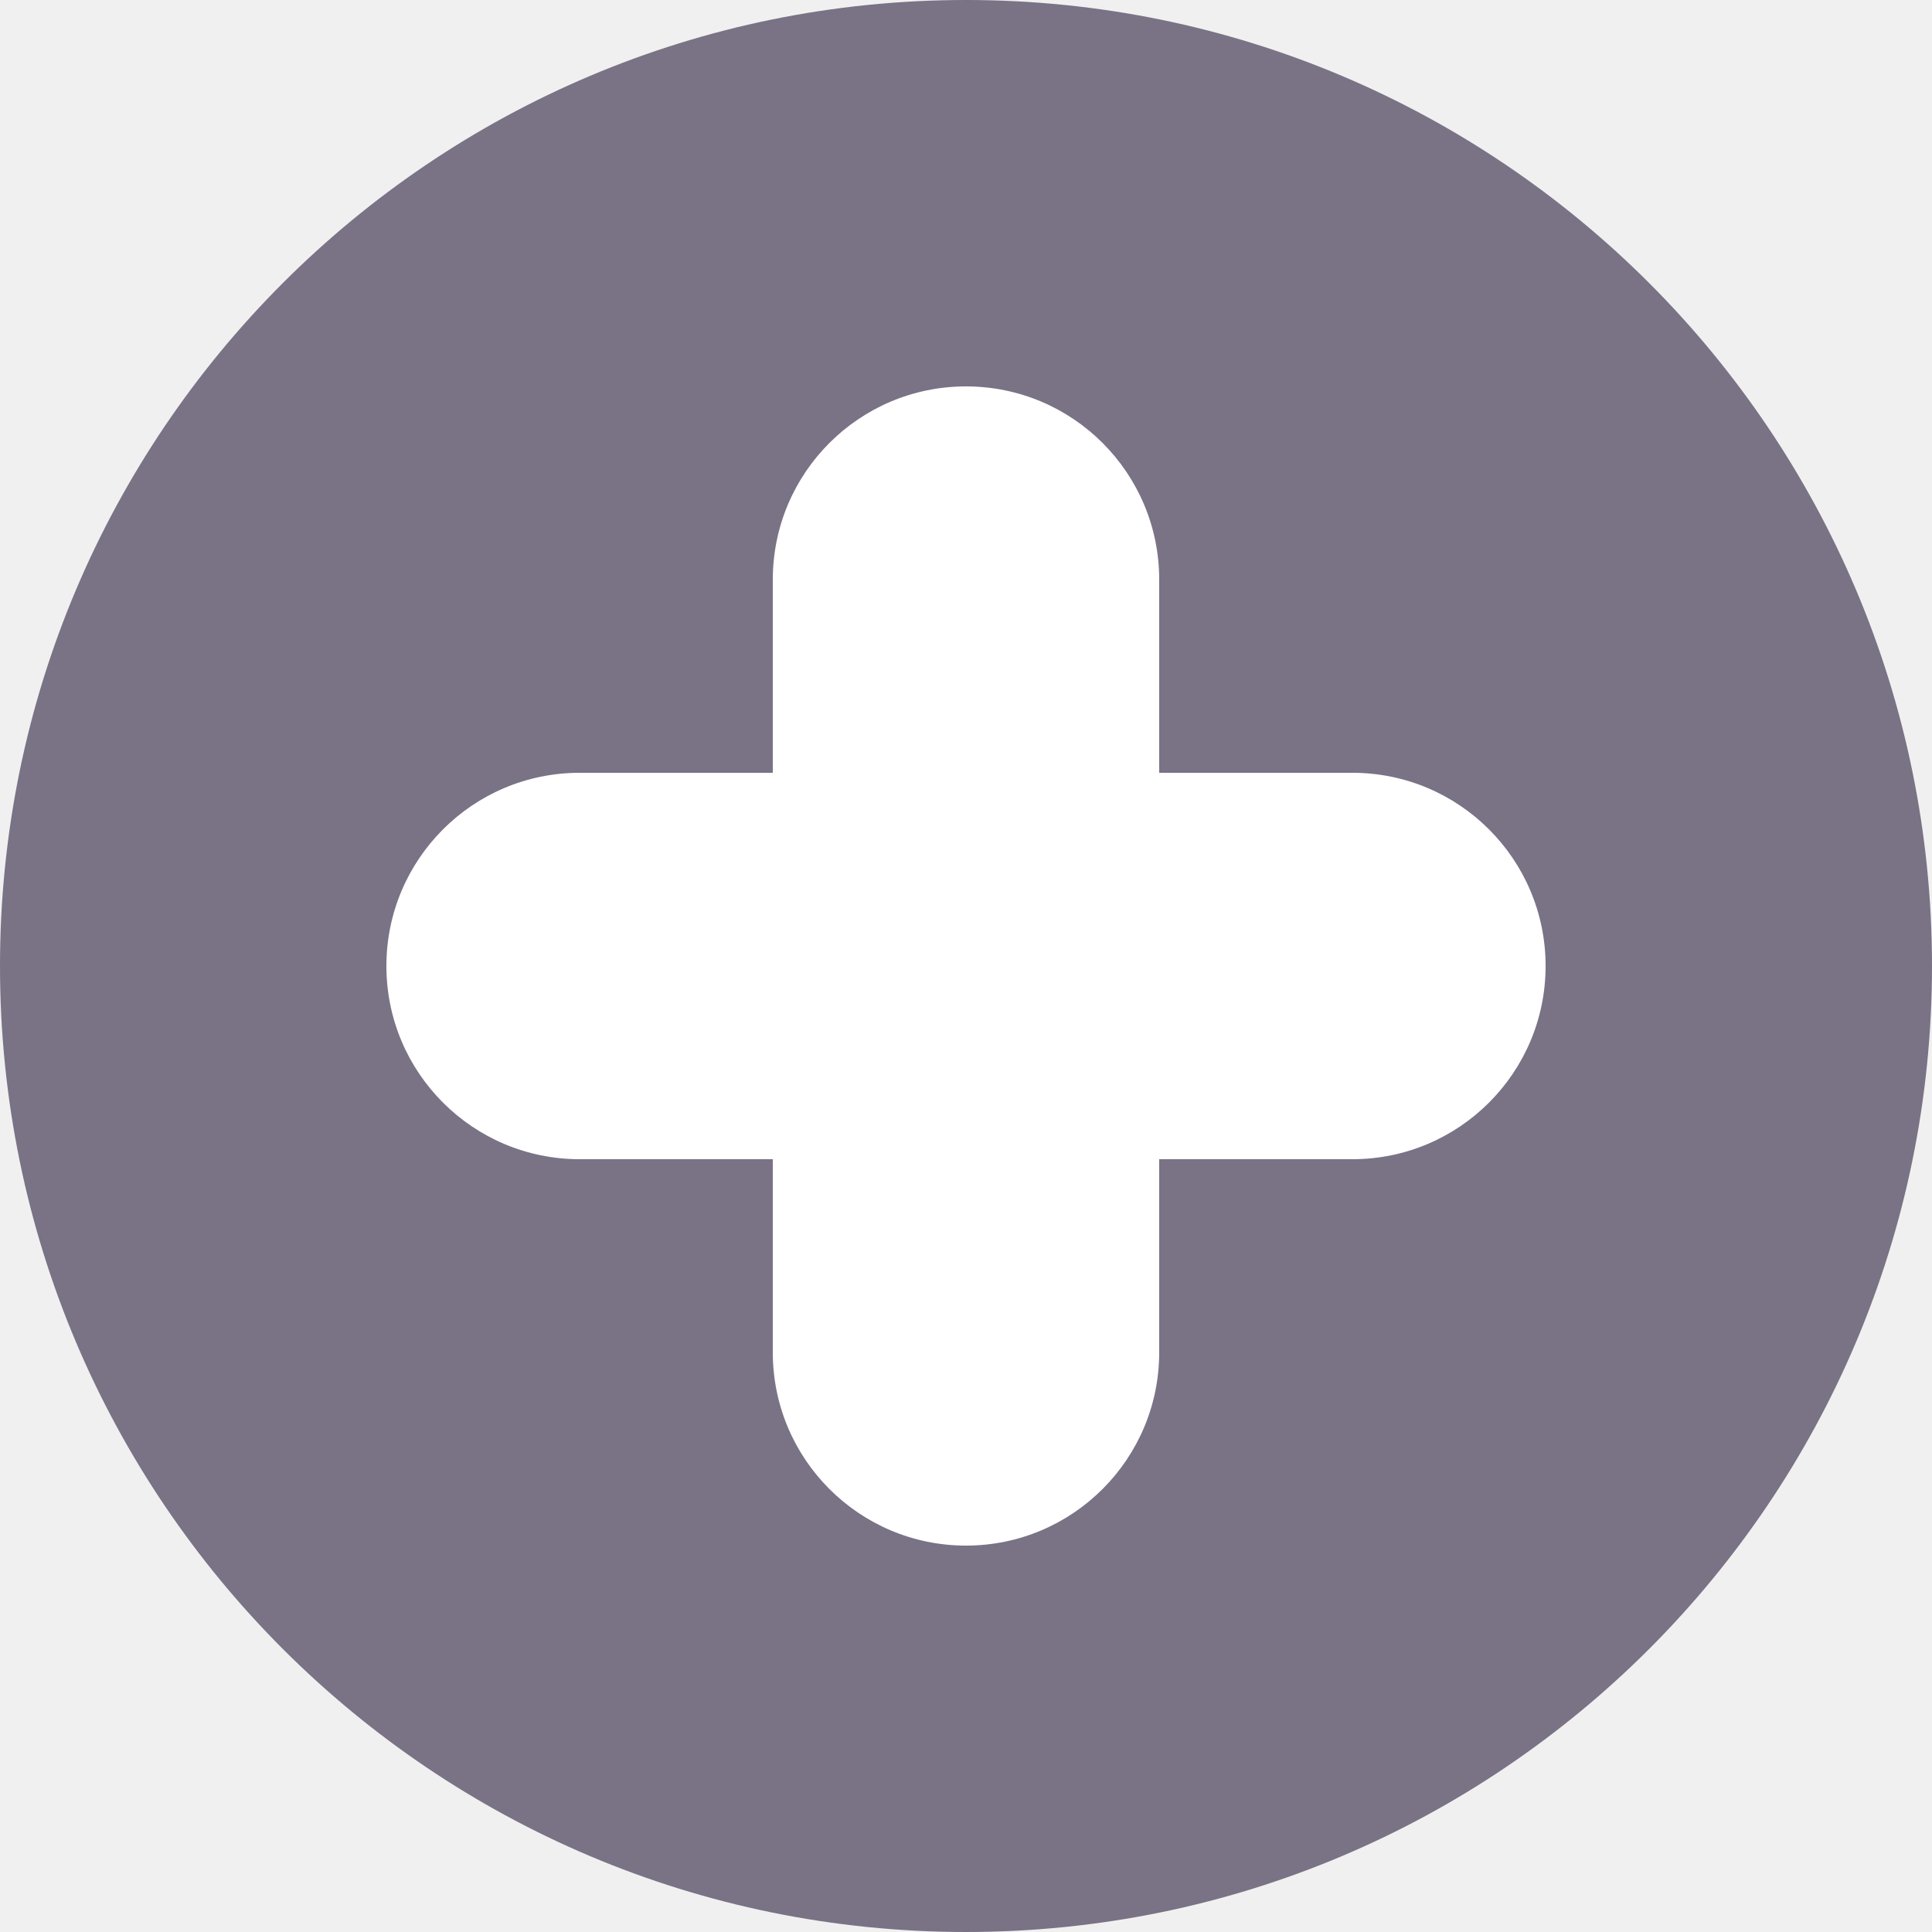
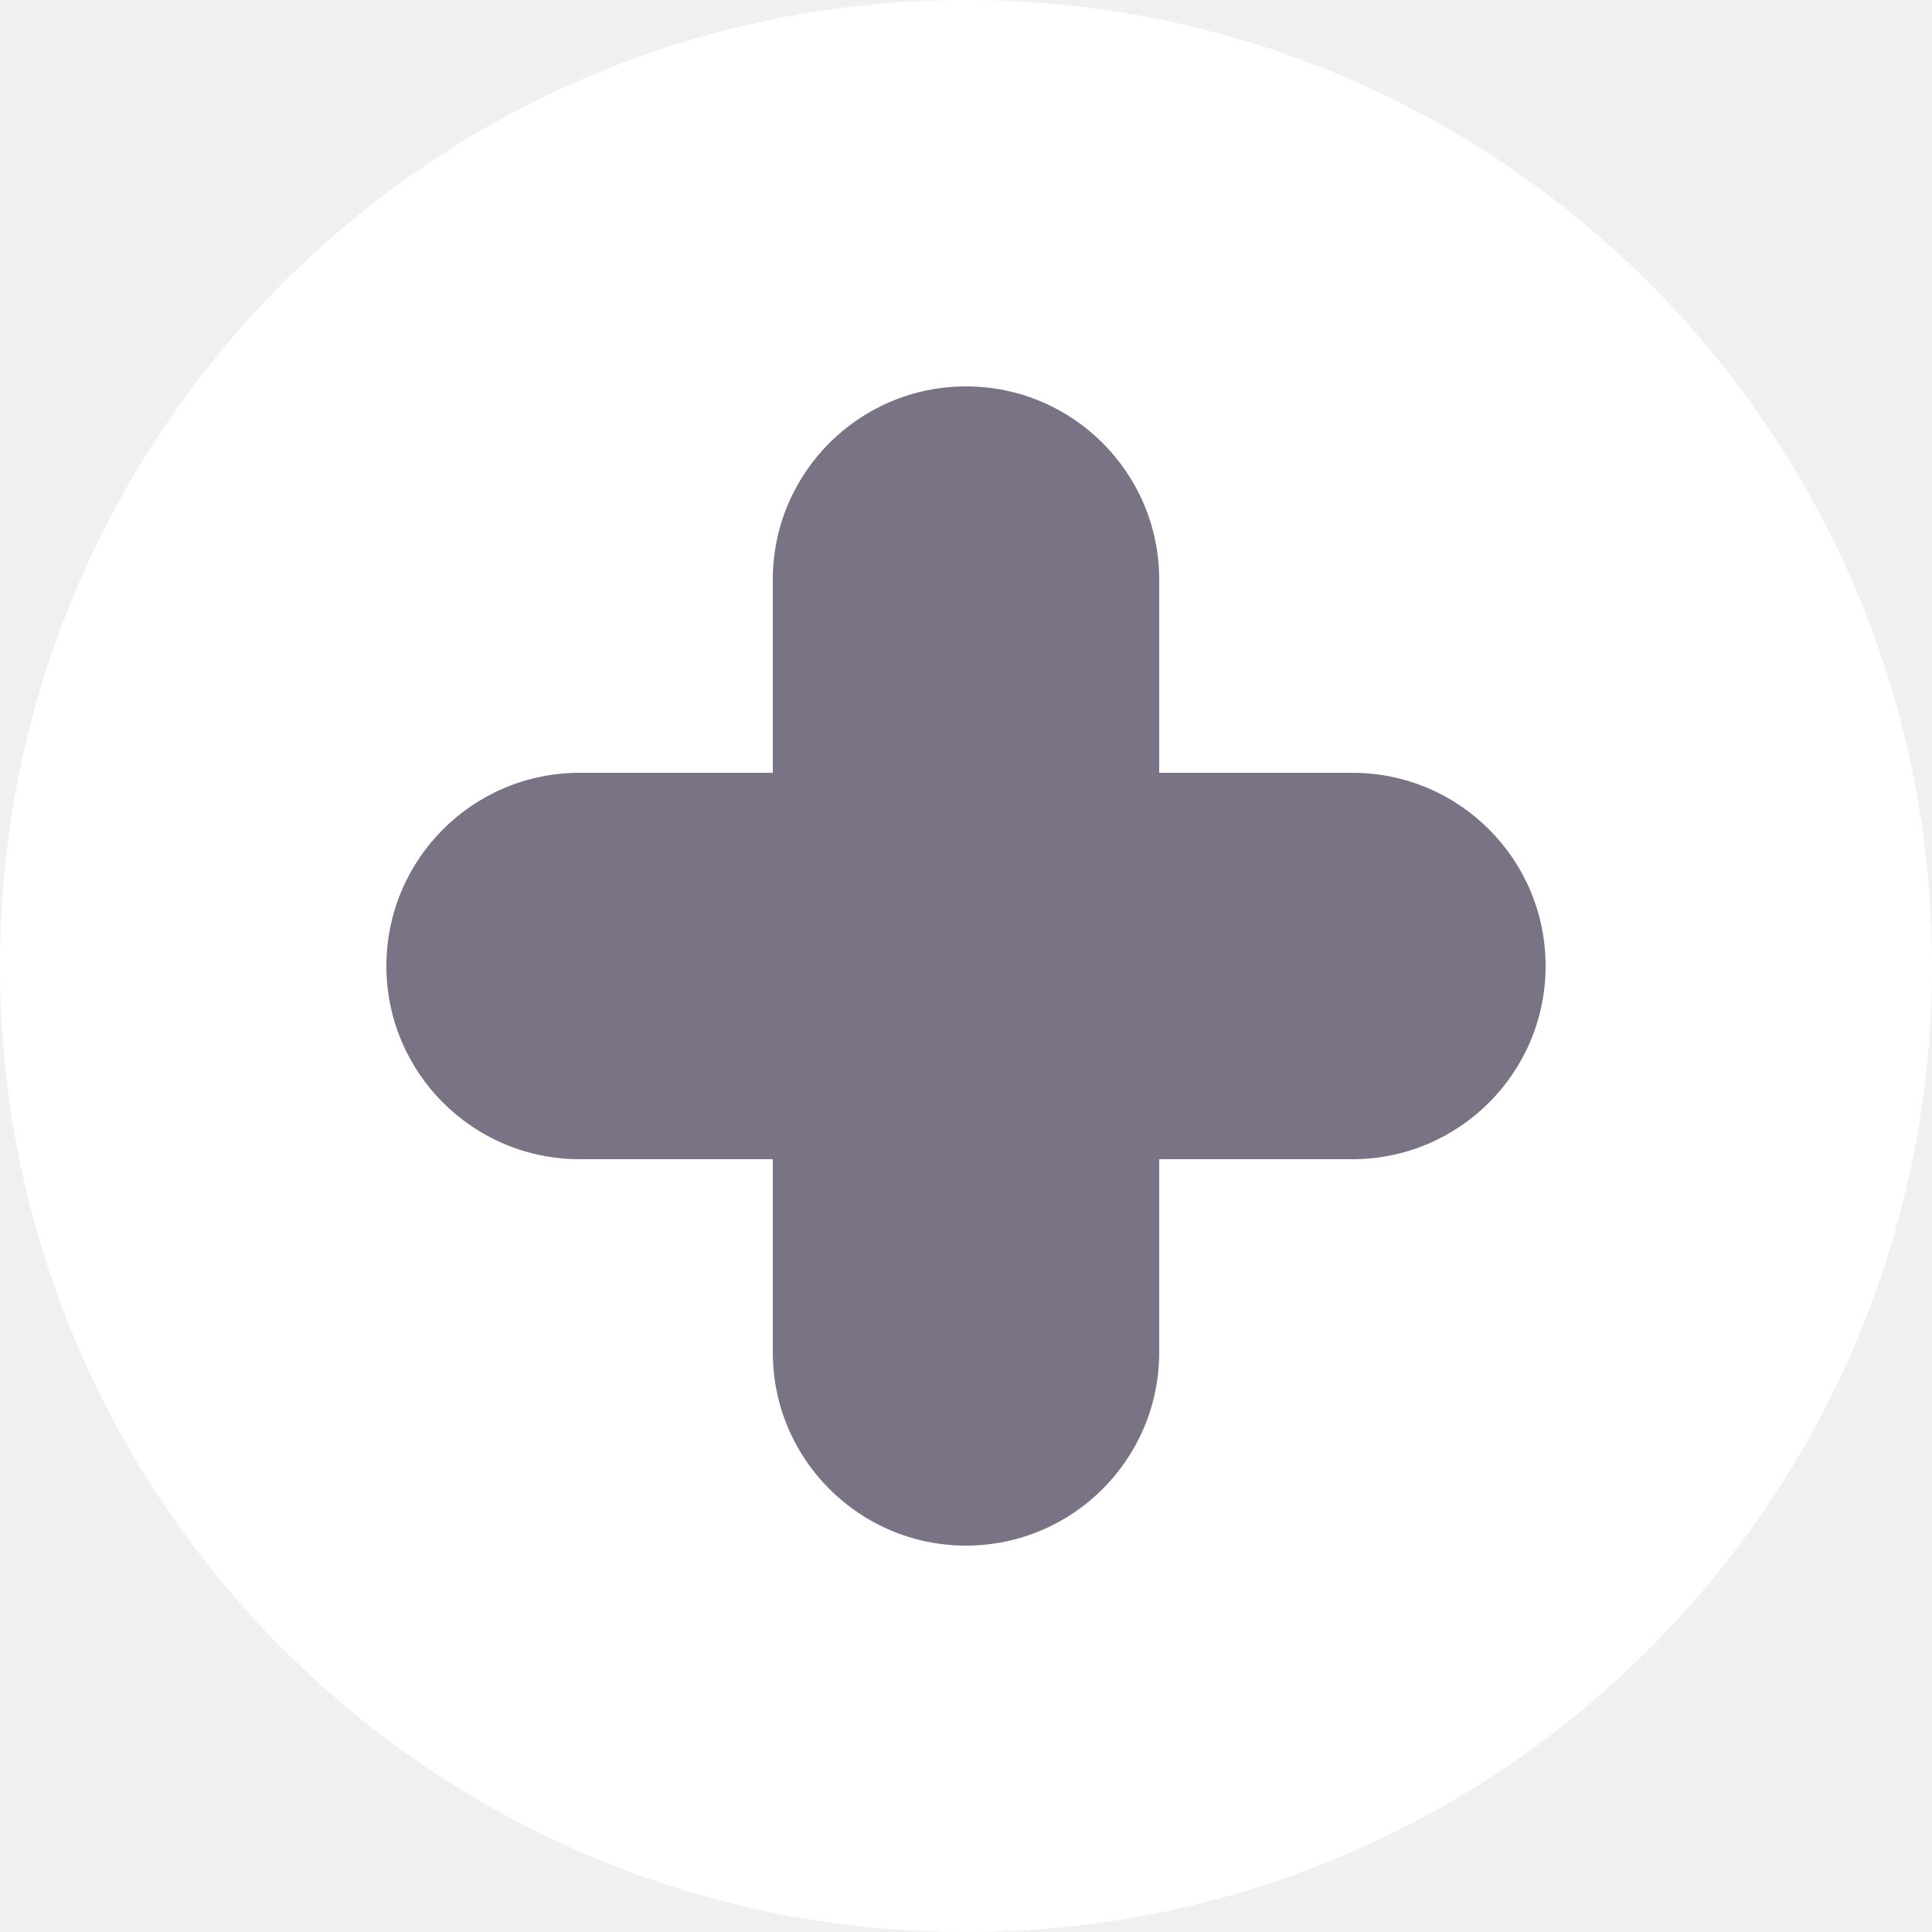
<svg xmlns="http://www.w3.org/2000/svg" width="10" height="10" viewBox="0 0 10 10" fill="none">
-   <rect width="10" height="10" rx="5" fill="#7A7285" />
-   <rect x="2" y="4" width="6" height="2" rx="1" fill="#ffffff" />
-   <rect x="4" y="8" width="6" height="2" rx="1" transform="rotate(-90 4 8)" fill="#ffffff" />
+   <rect width="10" height="10" rx="5" fill="#ffffff" />
+   <rect x="2" y="4" width="6" height="2" rx="1" fill="#7A7285" />
+   <rect x="4" y="8" width="6" height="2" rx="1" transform="rotate(-90 4 8)" fill="#7A7285" />
</svg>
